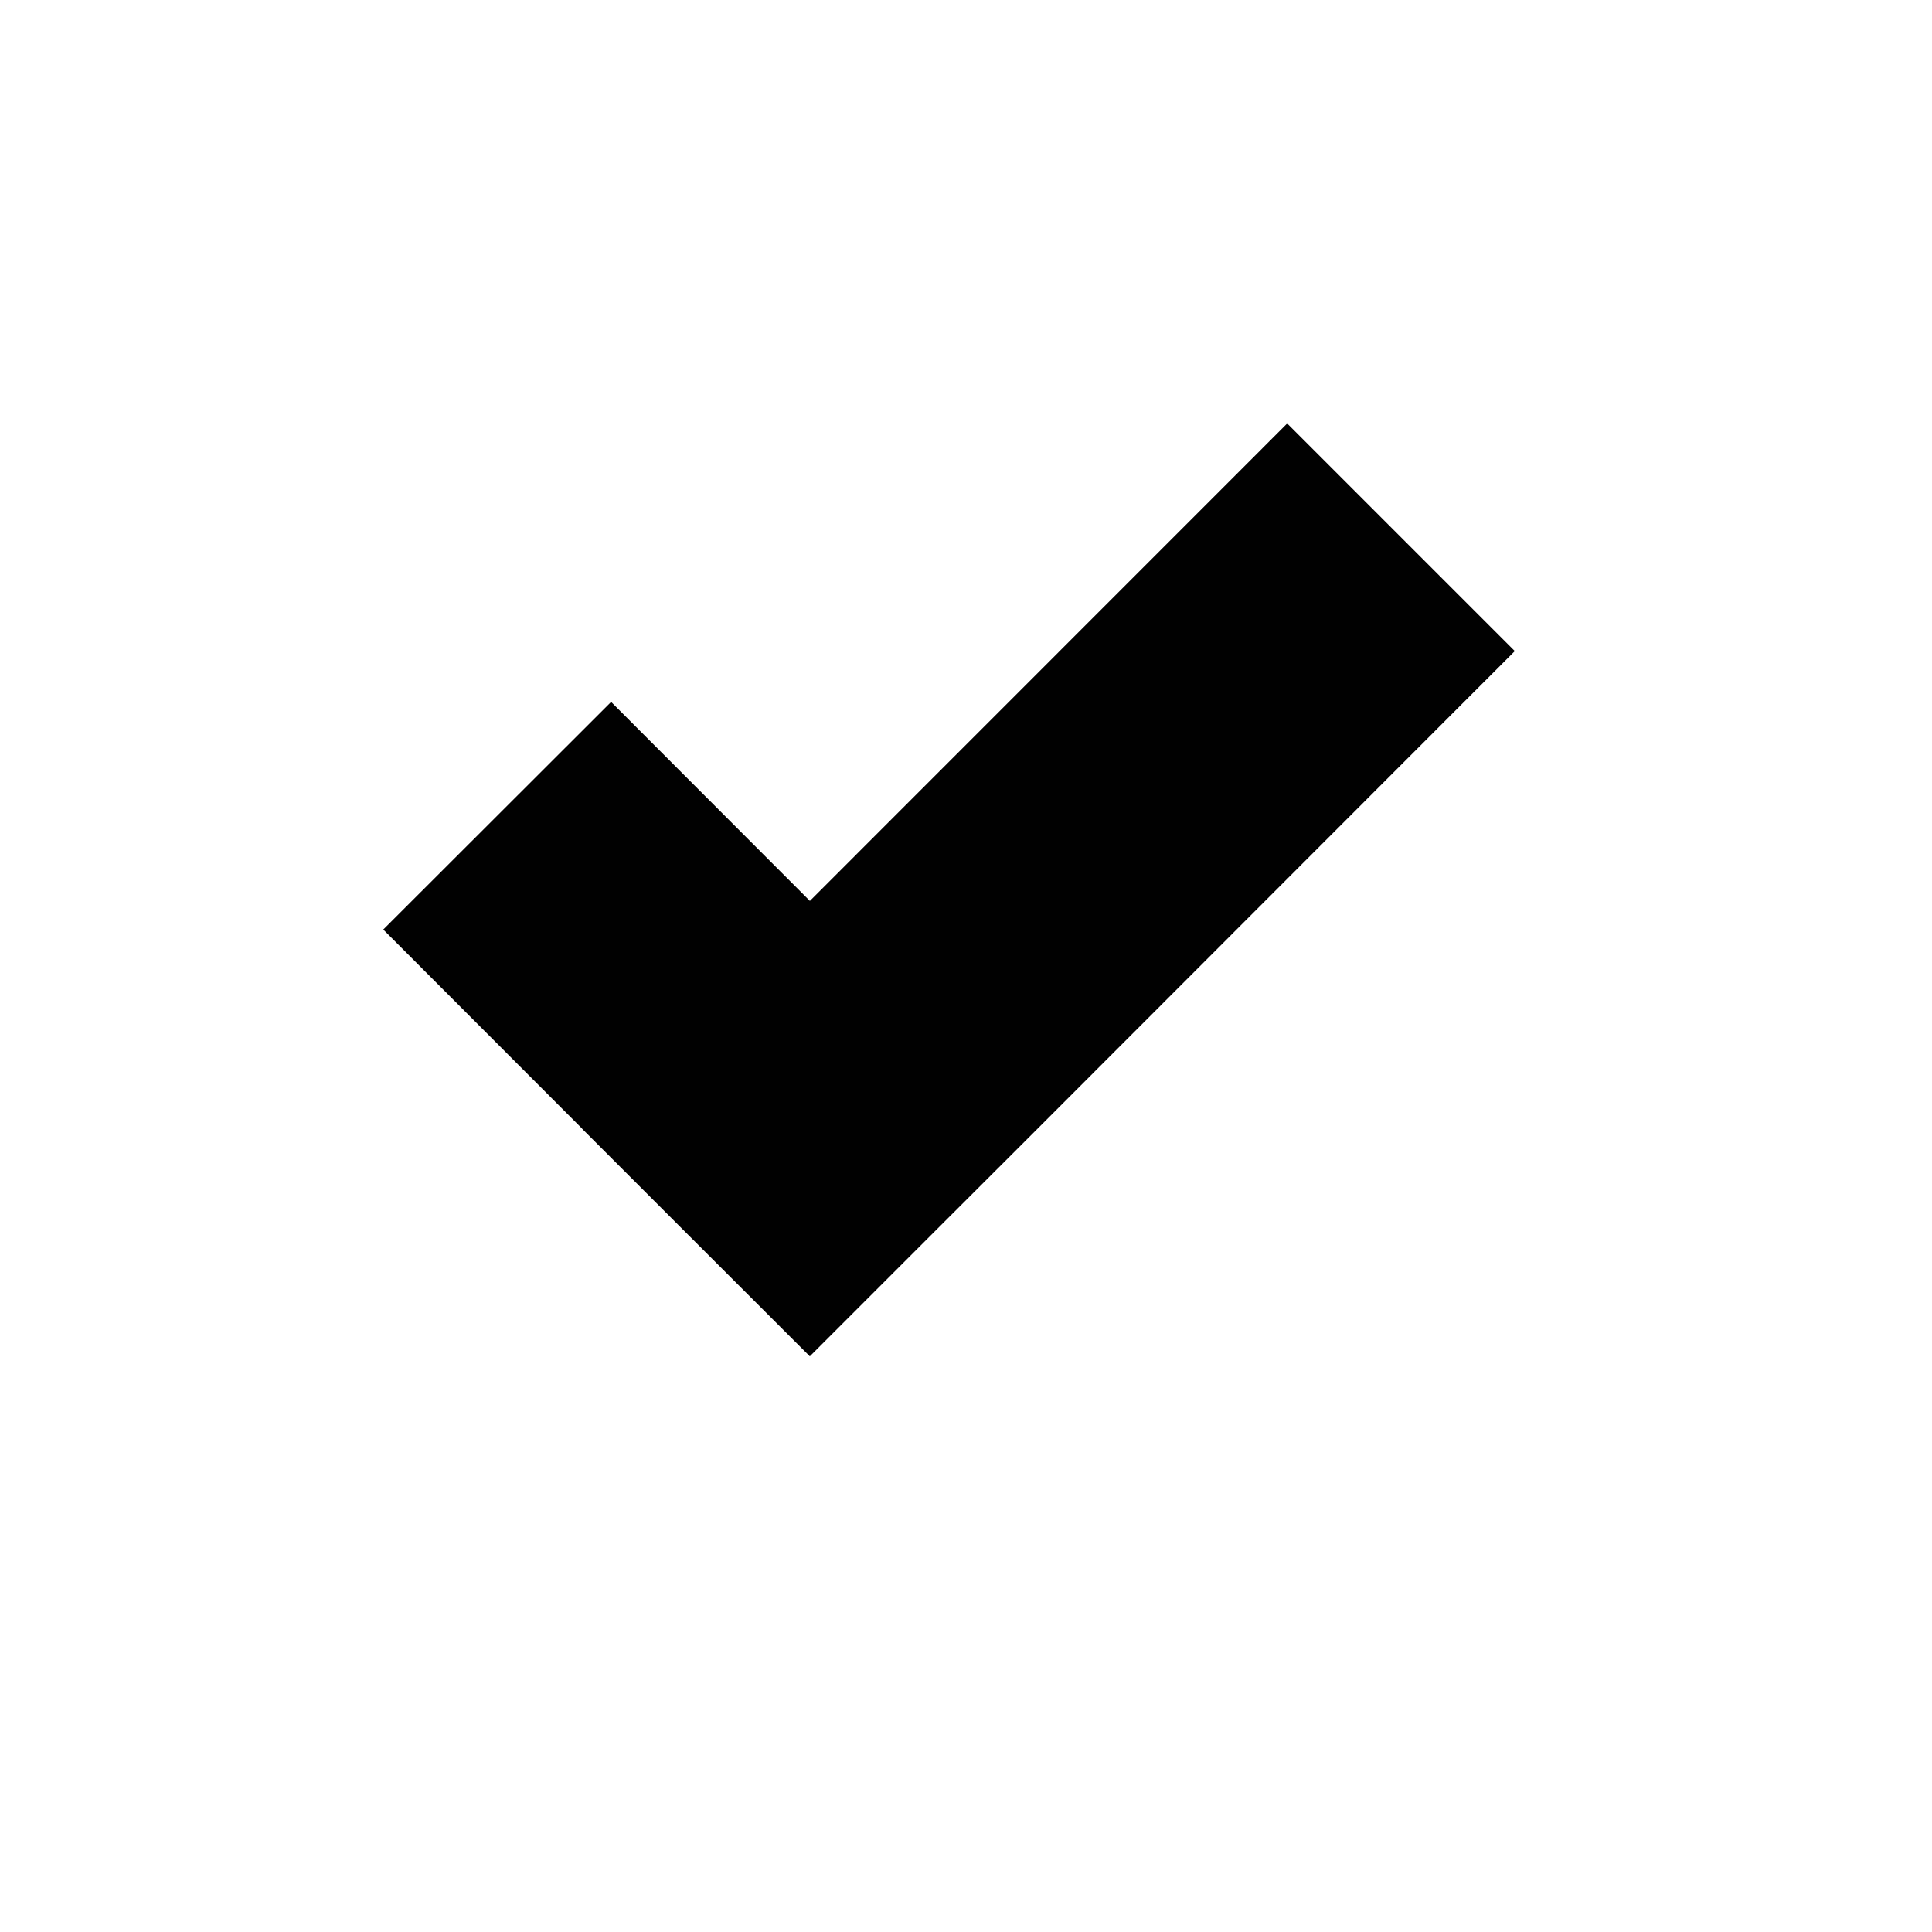
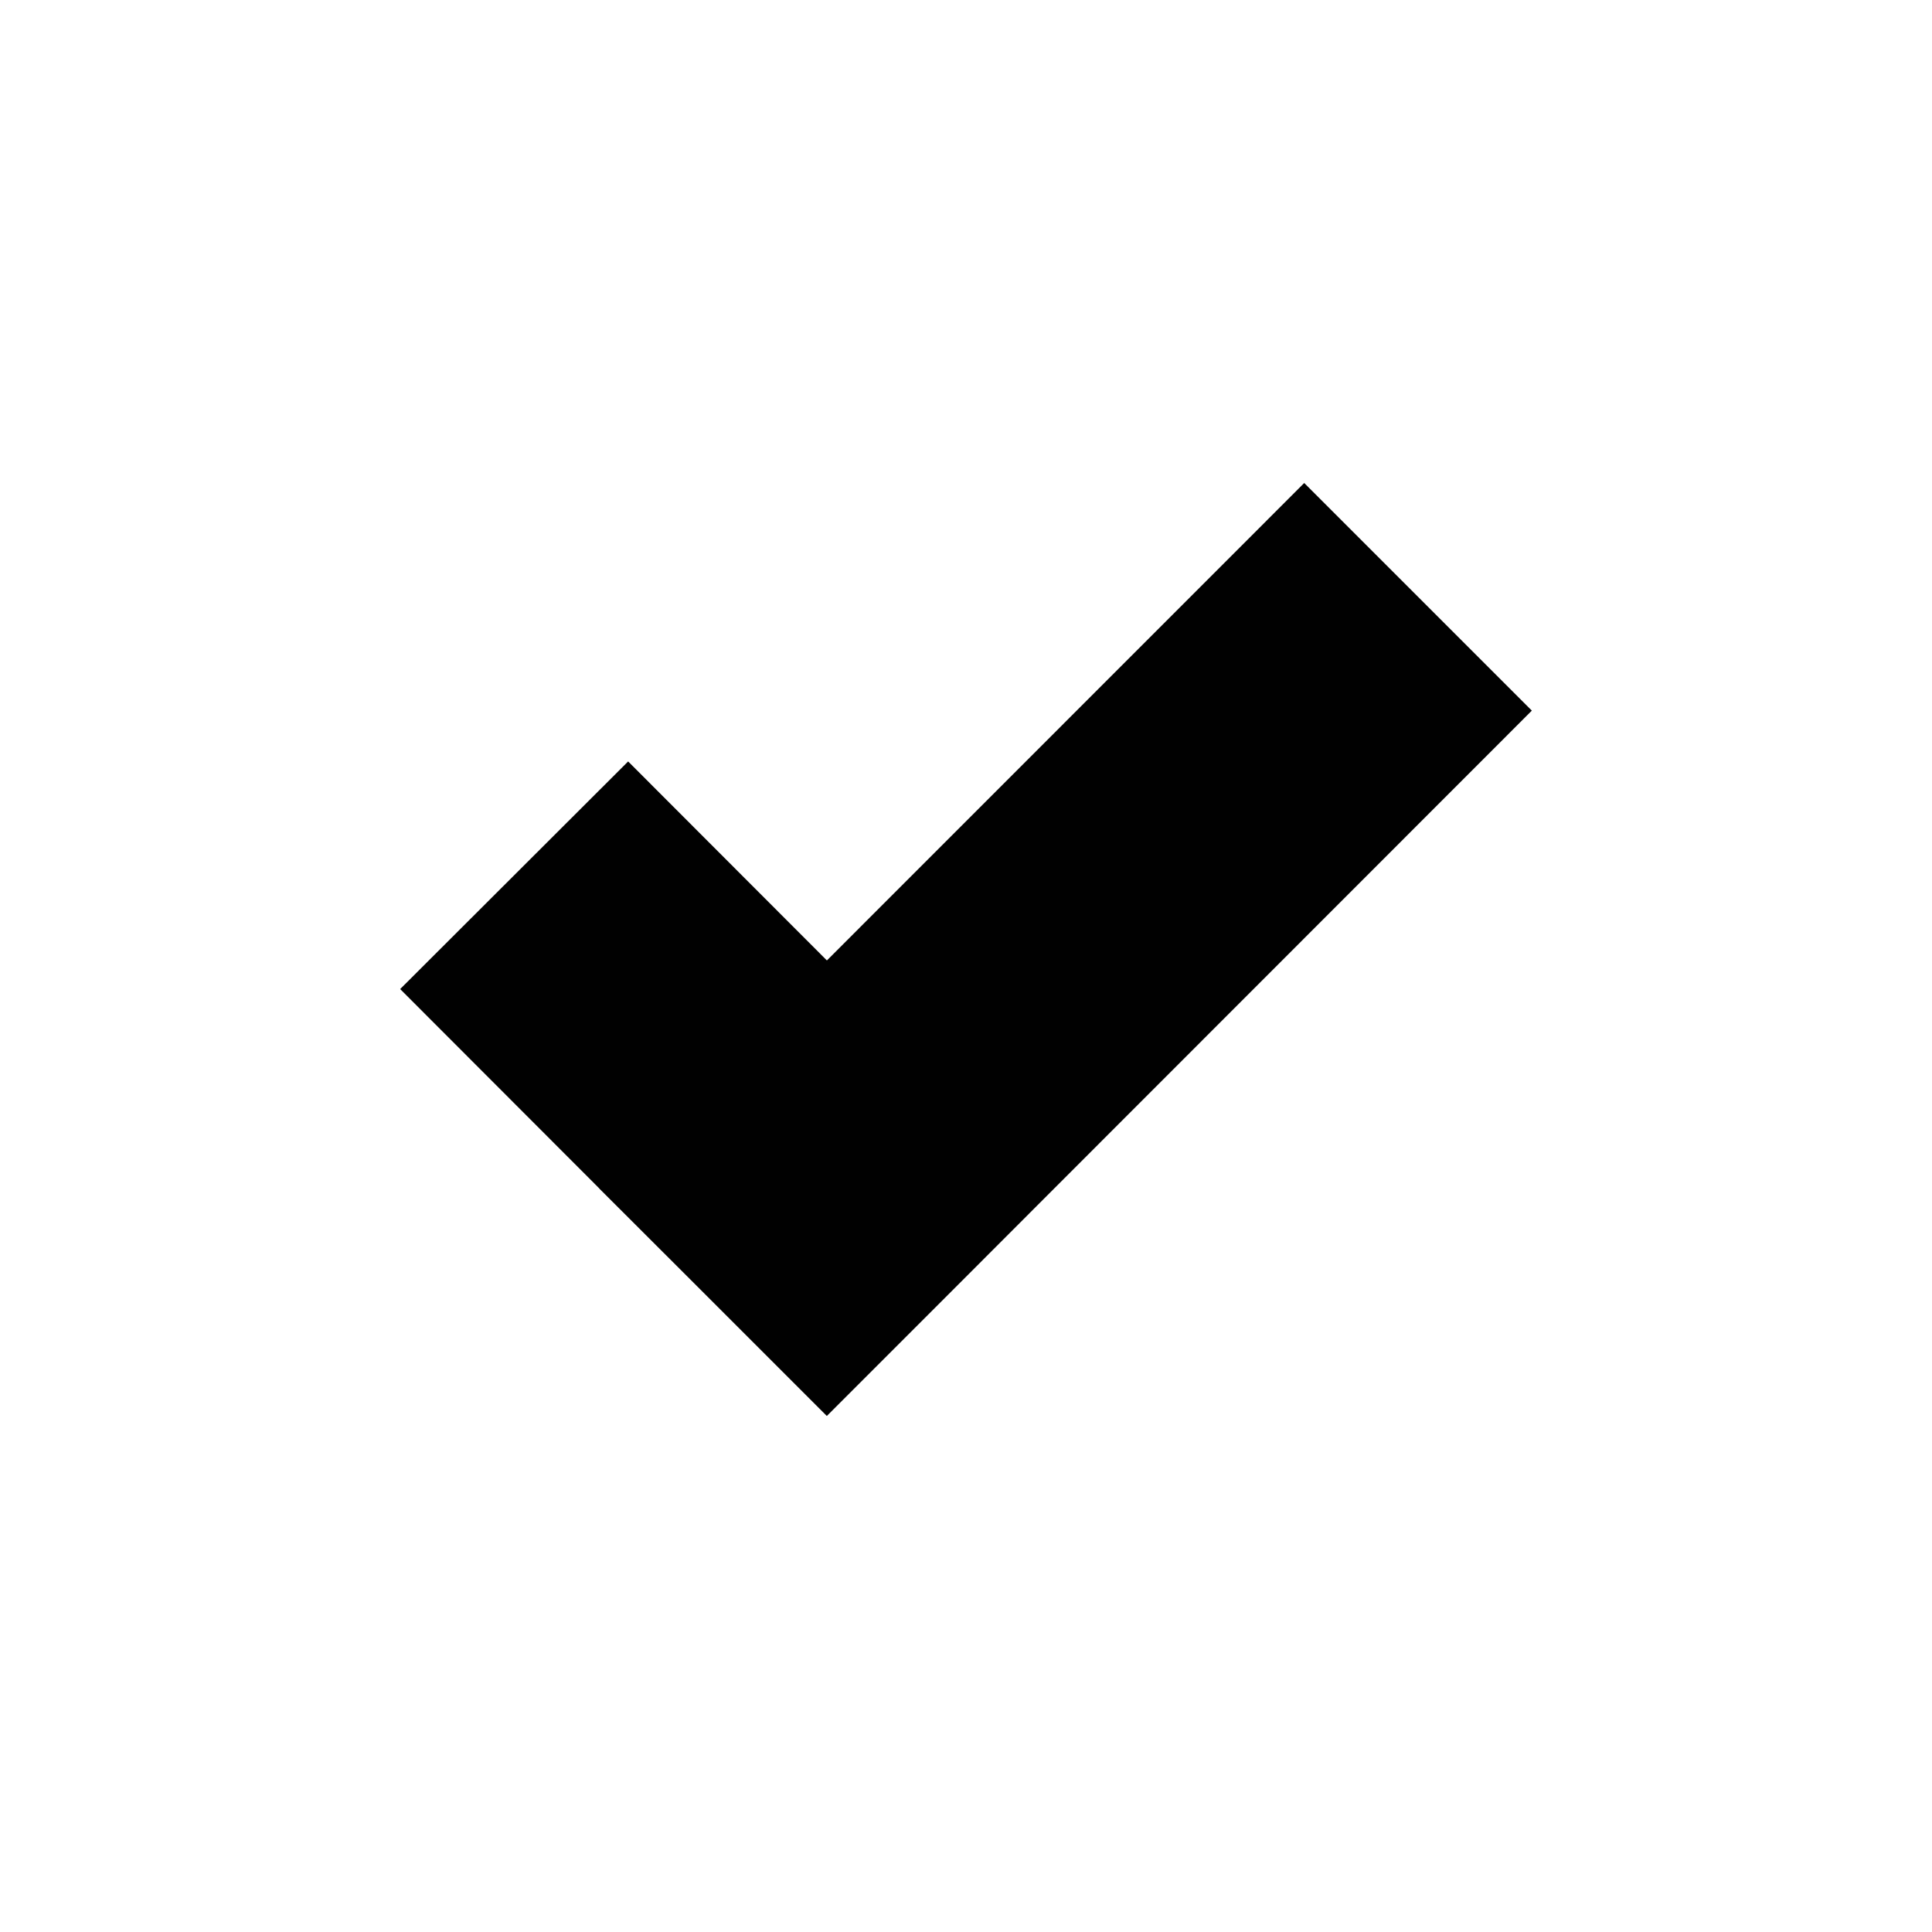
<svg xmlns="http://www.w3.org/2000/svg" version="1.1" id="Layer_1" x="0px" y="0px" width="16px" height="16px" viewBox="0 0 16 16" enable-background="new 0 0 16 16" xml:space="preserve">
-   <polygon fill="#010101" points="10.66,3.507 6.707,7.461 5.061,5.813 3.174,7.698 4.822,9.348 4.821,9.348 5.678,10.205   6.706,11.232 6.707,11.232 6.707,11.232 7.709,10.23 8.592,9.348 8.592,9.348 12.545,5.392 " />
+   <polygon fill="#010101" points="10.801,4 6.848,7.954 5.202,6.306 3.314,8.191 4.962,9.841 4.961,9.841 5.819,10.698 6.847,11.726   6.848,11.726 6.848,11.726 7.85,10.724 8.732,9.841 8.732,9.841 12.686,5.885 " />
</svg>
